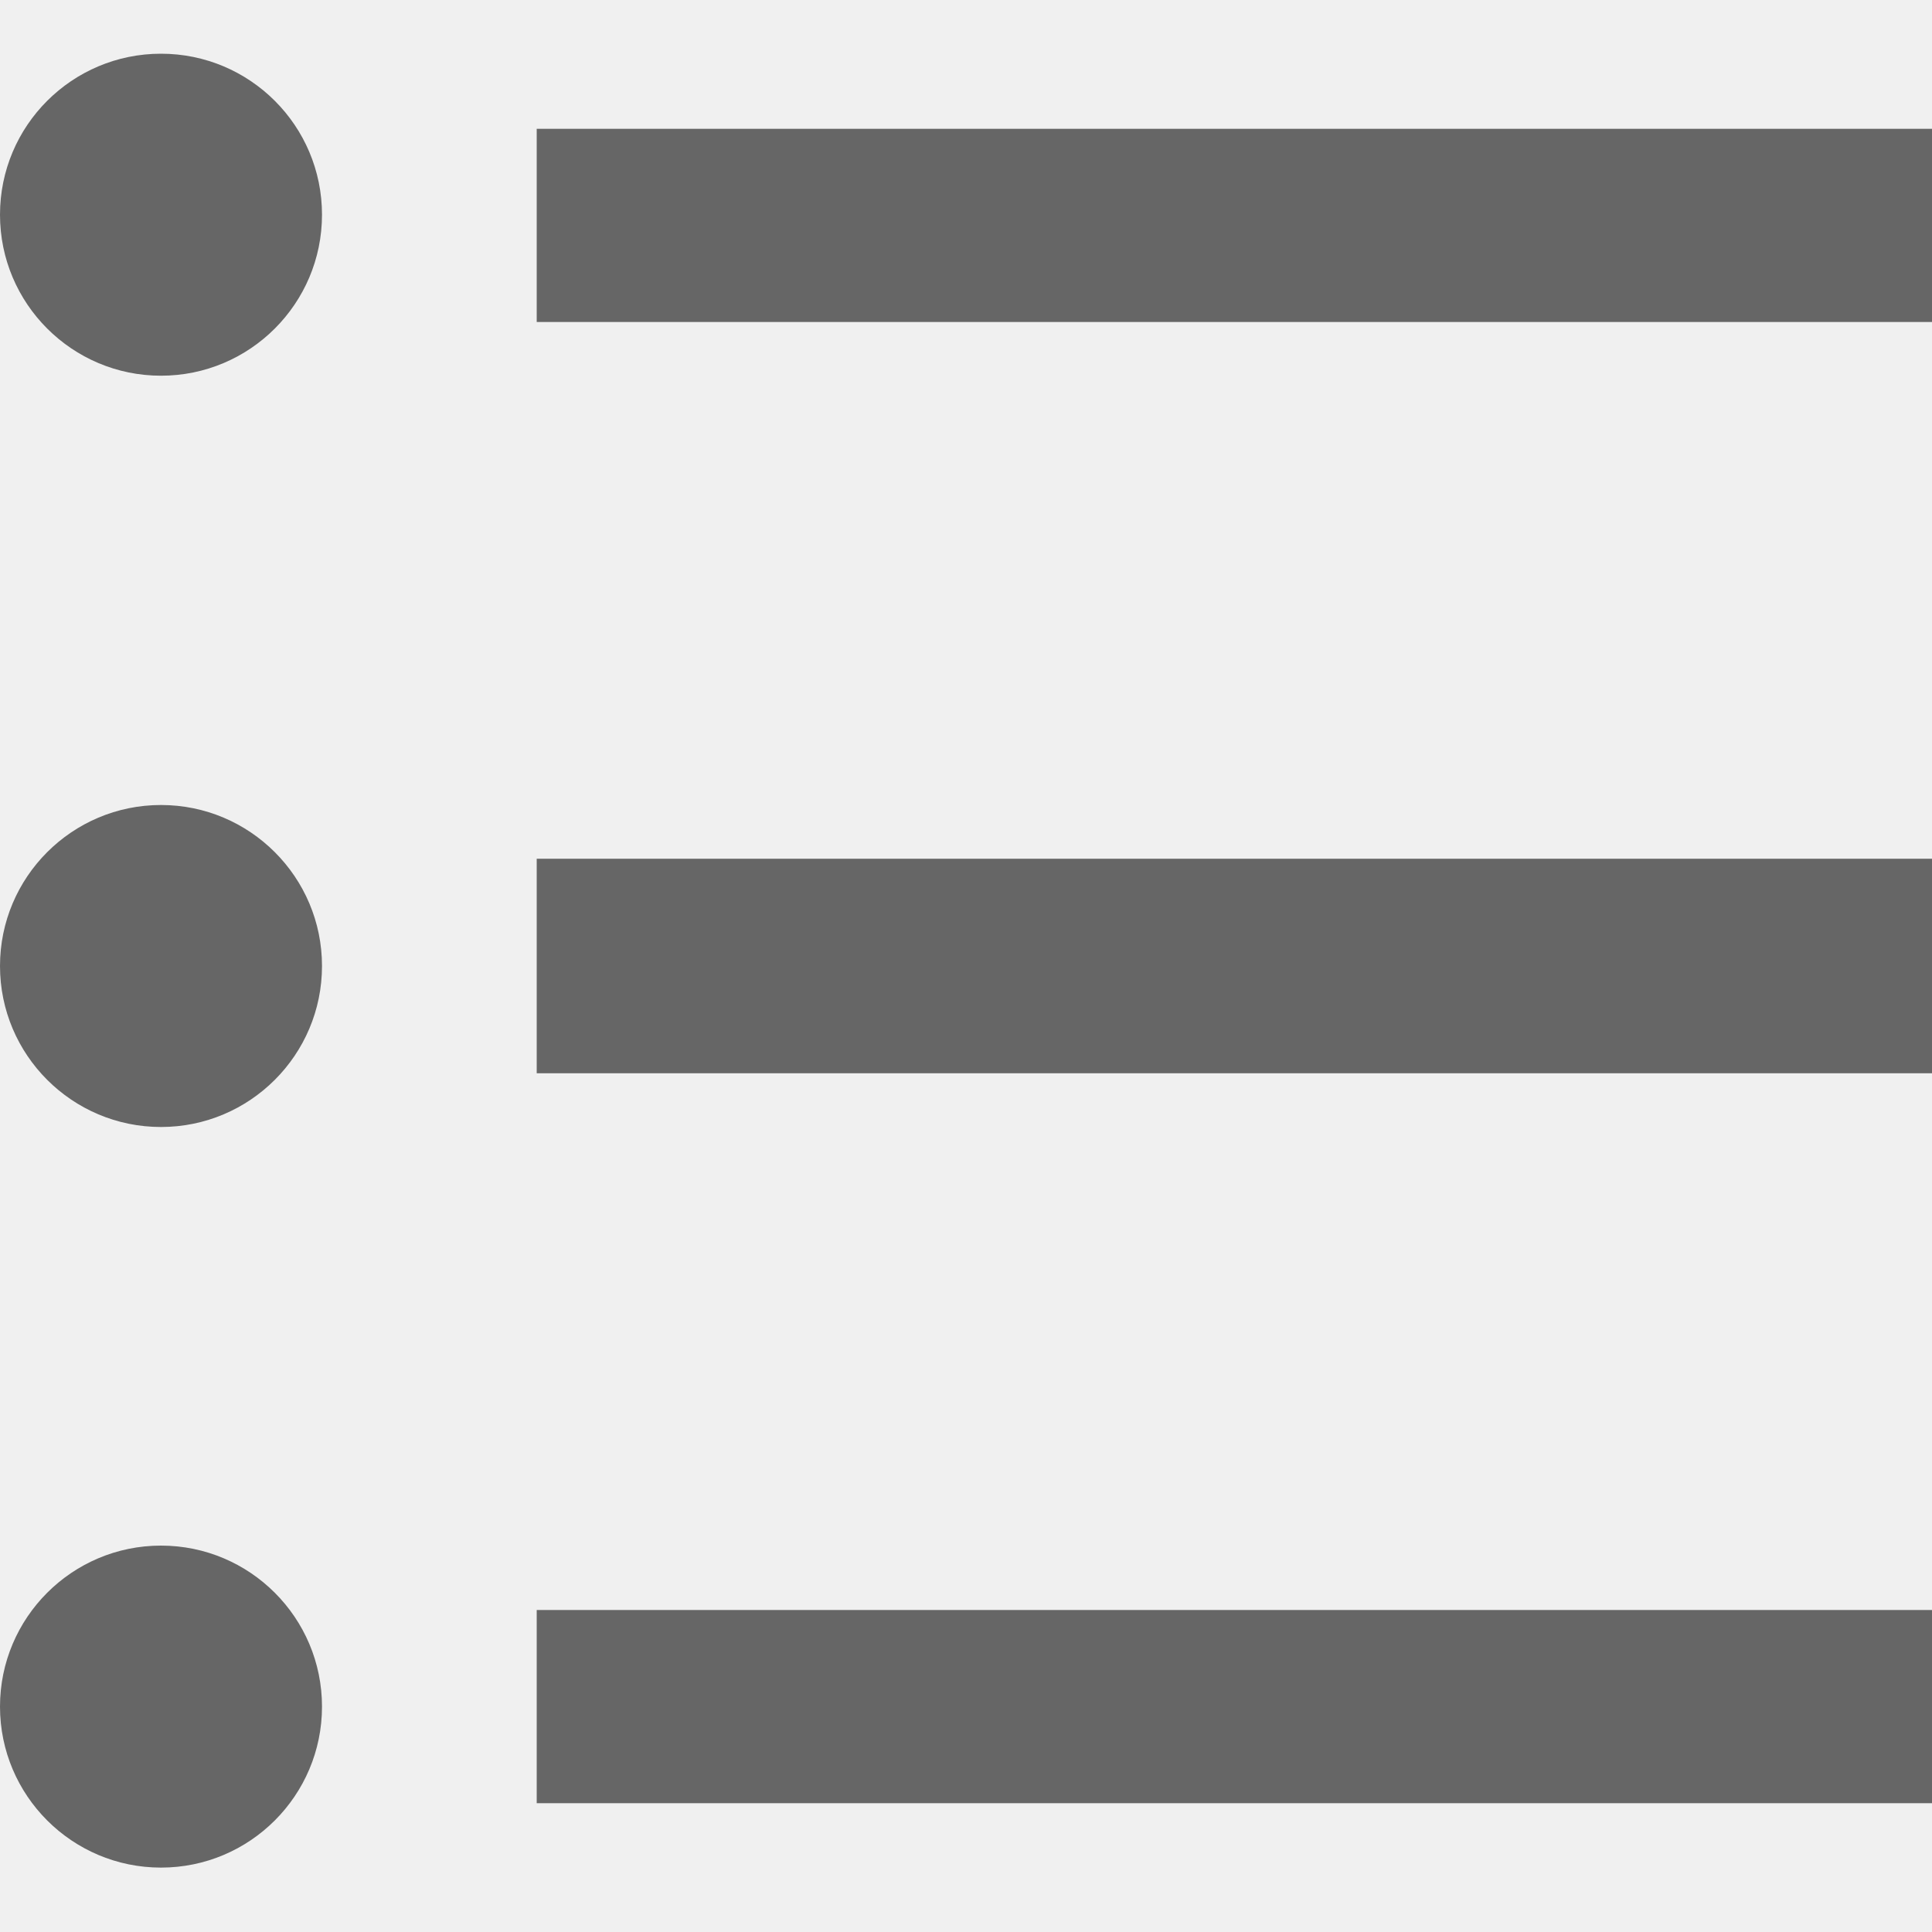
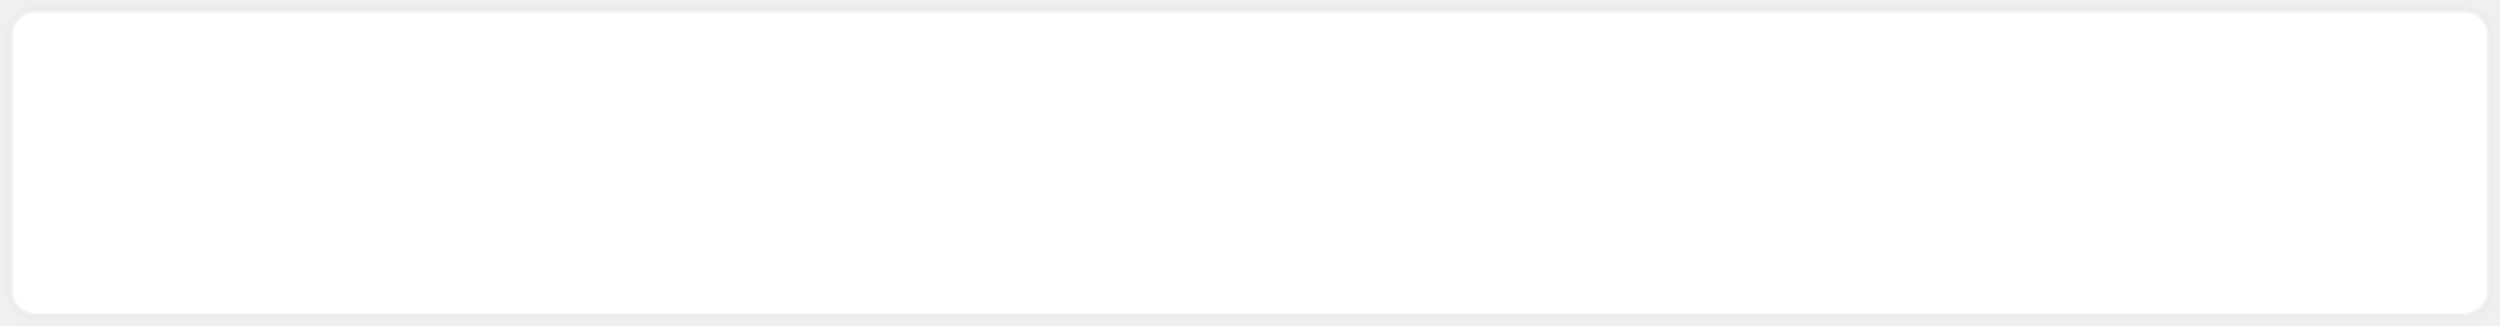
- <svg xmlns="http://www.w3.org/2000/svg" version="1.1" width="15px" height="15px">
-   <g transform="matrix(1 0 0 1 -427 -1772 )">
-     <path d="M 4.167 2.5  L 4.167 1  L 15 1  L 15 2.5  L 4.167 2.5  Z M 1.25 2.917  C 0.56 2.917  0 2.357  0 1.667  C 0 0.976  0.56 0.417  1.25 0.417  C 1.94 0.417  2.5 0.976  2.5 1.667  C 2.5 2.357  1.94 2.917  1.25 2.917  Z M 1.25 8.75  C 0.56 8.75  0 8.19  0 7.5  C 0 6.81  0.56 6.25  1.25 6.25  C 1.94 6.25  2.5 6.81  2.5 7.5  C 2.5 8.19  1.94 8.75  1.25 8.75  Z M 1.25 14.5  C 0.56 14.5  0 13.94  0 13.25  C 0 12.56  0.56 12  1.25 12  C 1.94 12  2.5 12.56  2.5 13.25  C 2.5 13.94  1.94 14.5  1.25 14.5  Z M 4.167 8.333  L 4.167 6.667  L 15 6.667  L 15 8.333  L 4.167 8.333  Z M 4.167 14  L 4.167 12.5  L 15 12.5  L 15 14  L 4.167 14  Z " fill-rule="nonzero" fill="#666666" stroke="none" transform="matrix(1 0 0 1 427 1772 )" />
+ <svg xmlns="http://www.w3.org/2000/svg" xmlns:xlink="http://www.w3.org/1999/xlink" version="1.1" width="1190px" height="155px">
+   <defs>
+     <filter x="15px" y="1530px" width="1190px" height="155px" filterUnits="userSpaceOnUse" id="filter117">
+       <feOffset dx="0" dy="0" in="SourceAlpha" result="shadowOffsetInner" />
+       <feGaussianBlur stdDeviation="2.5" in="shadowOffsetInner" result="shadowGaussian" />
+       <feComposite in2="shadowGaussian" operator="atop" in="SourceAlpha" result="shadowComposite" />
+       <feColorMatrix type="matrix" values="0 0 0 0 0.894  0 0 0 0 0.894  0 0 0 0 0.894  0 0 0 1 0  " in="shadowComposite" />
+     </filter>
+     <g id="widget118">
+       <path d="M 21 1547  A 11 11 0 0 1 32 1536 L 1188 1536  A 11 11 0 0 1 1199 1547 L 1199 1668  A 11 11 0 0 1 1188 1679 L 32 1679  A 11 11 0 0 1 21 1668 L 21 1547  Z " fill-rule="nonzero" fill="#ffffff" stroke="none" />
+       <path d="M 20.5 1547  A 11.5 11.5 0 0 1 32 1535.5 L 1188 1535.5  A 11.5 11.5 0 0 1 1199.5 1547 L 1199.5 1668  A 11.5 11.5 0 0 1 1188 1679.5 L 32 1679.5  A 11.5 11.5 0 0 1 20.5 1668 L 20.5 1547  Z " stroke-width="1" stroke="#f2f2f2" fill="none" stroke-opacity="0.988" />
+     </g>
+   </defs>
+   <g transform="matrix(1 0 0 1 -15 -1530 )">
+     <use xlink:href="#widget118" filter="url(#filter117)" />
+     <use xlink:href="#widget118" />
  </g>
</svg>
